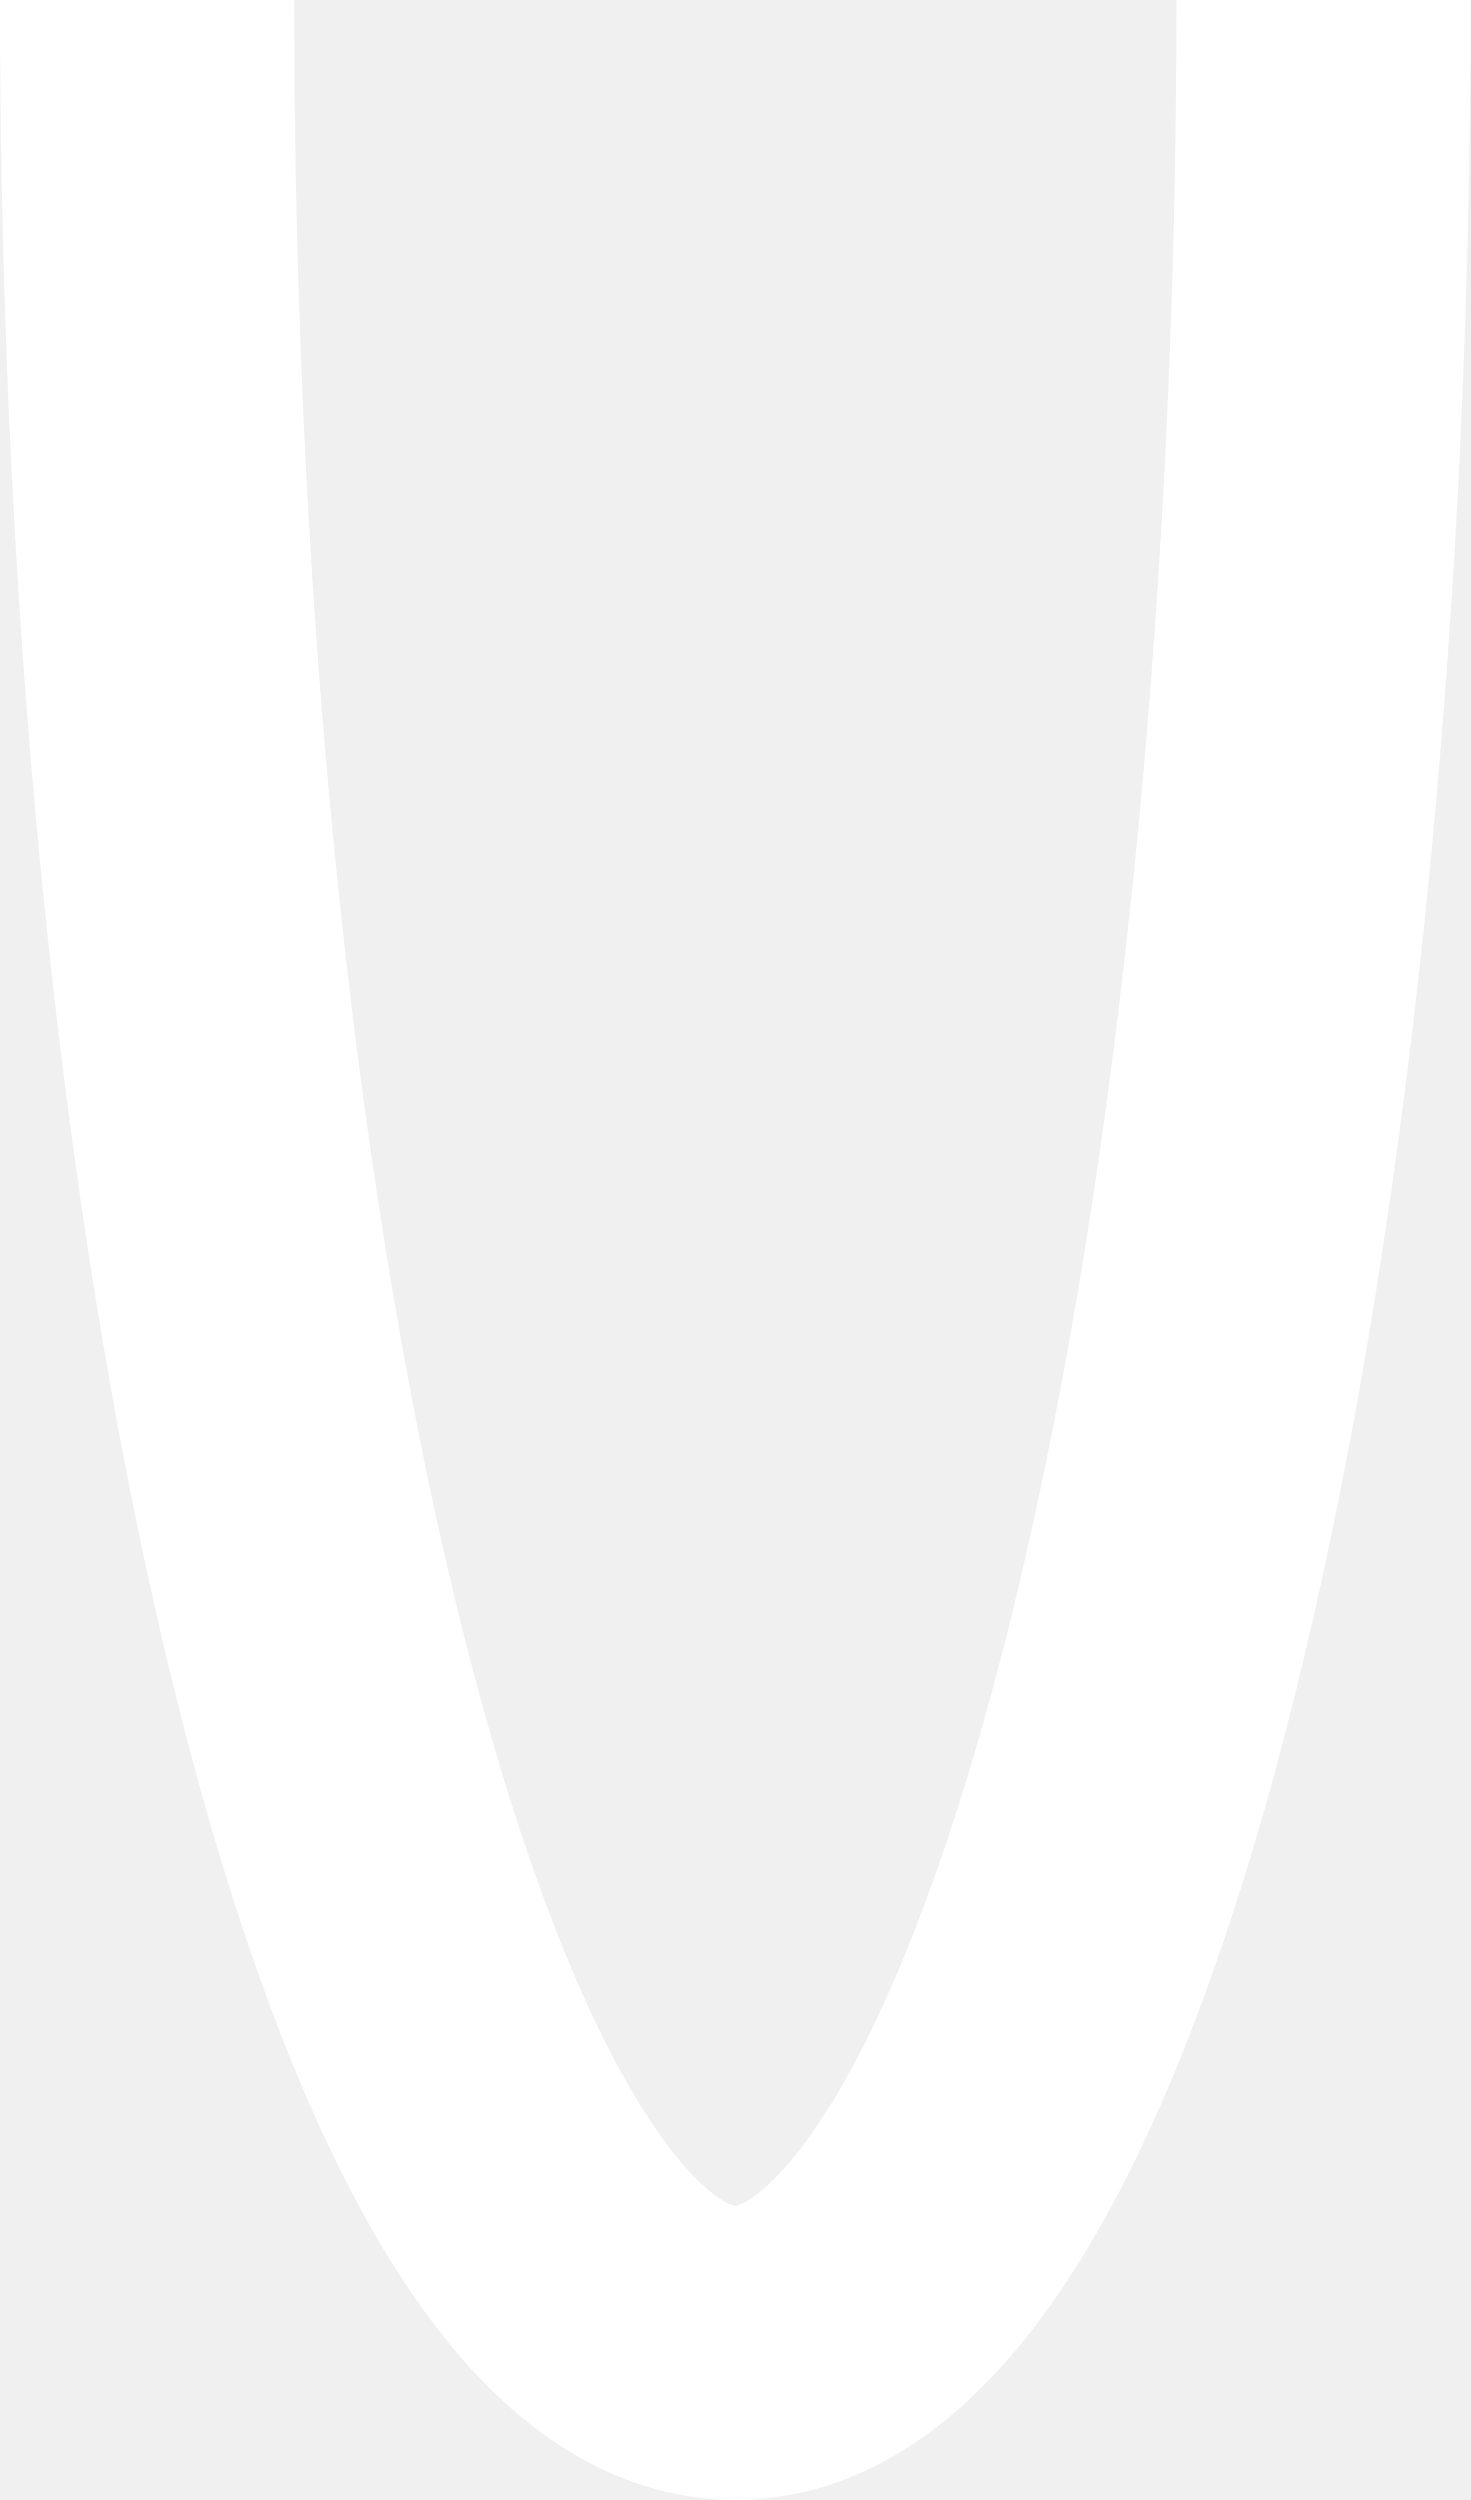
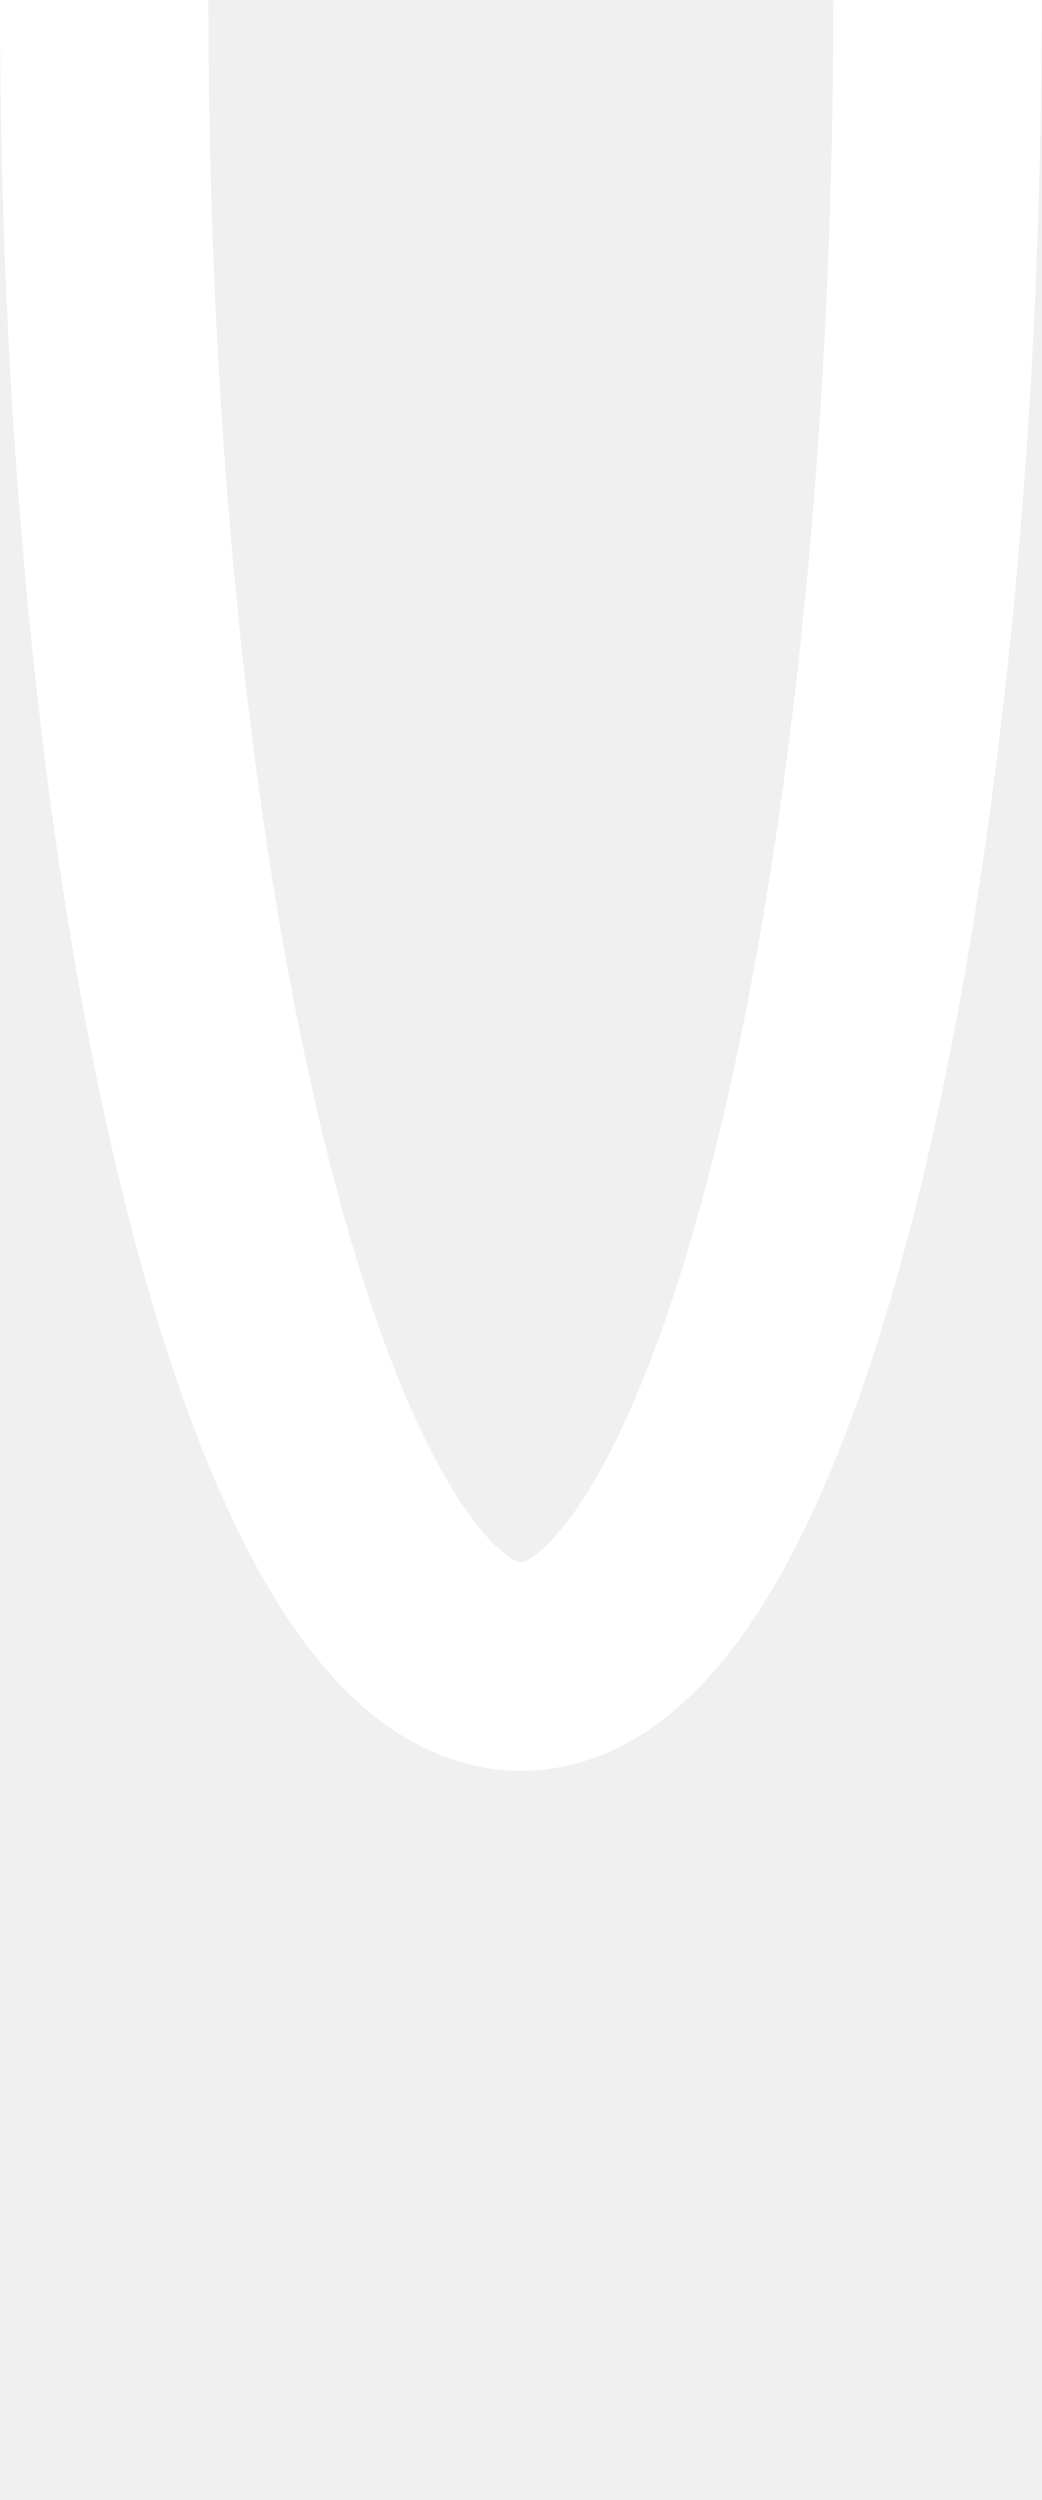
- <svg xmlns="http://www.w3.org/2000/svg" id="Layer_1" data-name="Layer 1" viewBox="0 0 25 42.5">
+ <svg xmlns="http://www.w3.org/2000/svg" id="Layer_1" data-name="Layer 1" viewBox="0 0 25 60">
  <defs>
-     <style>.cls-1{fill:none;stroke:#fff;stroke-width:5px;}</style>
+     <style>.cls-1,.cls-2{fill:none;}.cls-2{stroke:#fff;stroke-width:5px;}</style>
  </defs>
-   <path class="cls-1" d="M20,20c0,22.09,4.48,40,10,40S40,42.09,40,20" transform="translate(-17.5 -20)" />
+   <rect class="cls-1" x="2.5" width="20" height="20" />
+   <rect class="cls-1" x="2.5" y="40" width="20" height="20" />
+   <rect class="cls-1" x="2.5" y="0.5" width="20" height="20" />
+   <rect class="cls-1" x="2.84" width="19.32" height="18.82" />
+   <path class="cls-2" d="M0,0C0,22.09,4.48,40,10,40S20,22.09,20,0" transform="translate(2.5 0)" />
</svg>
